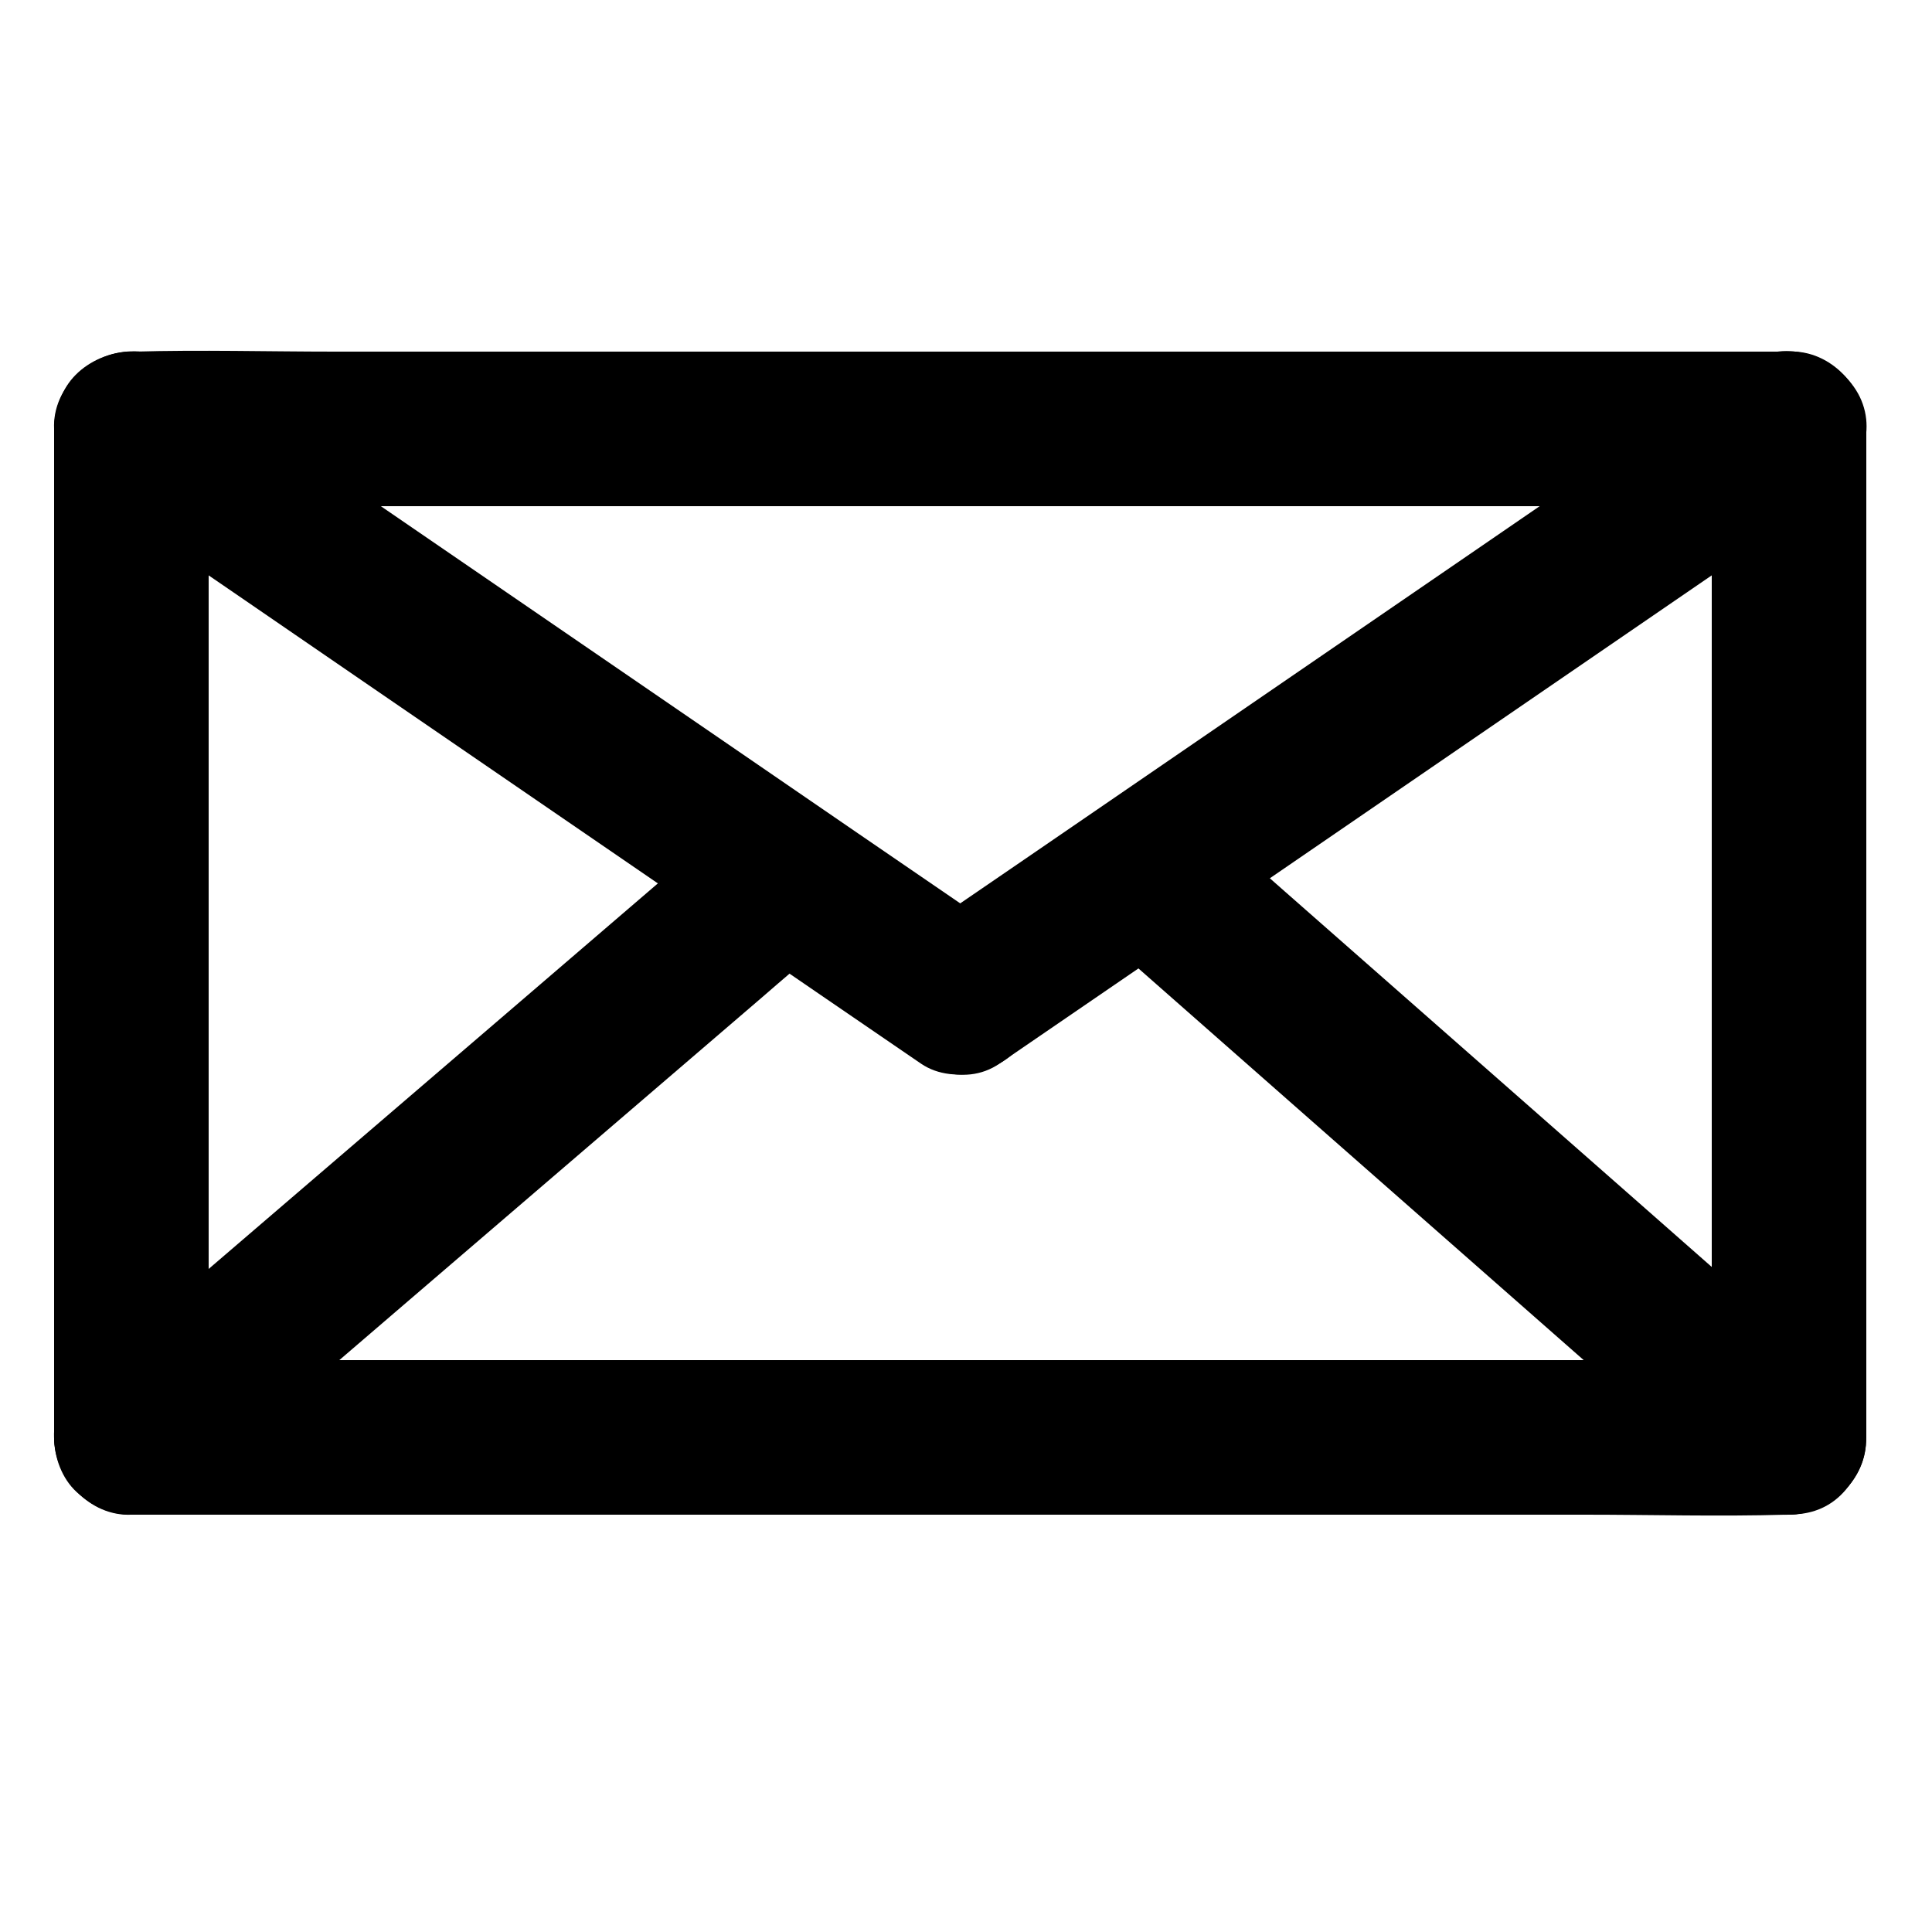
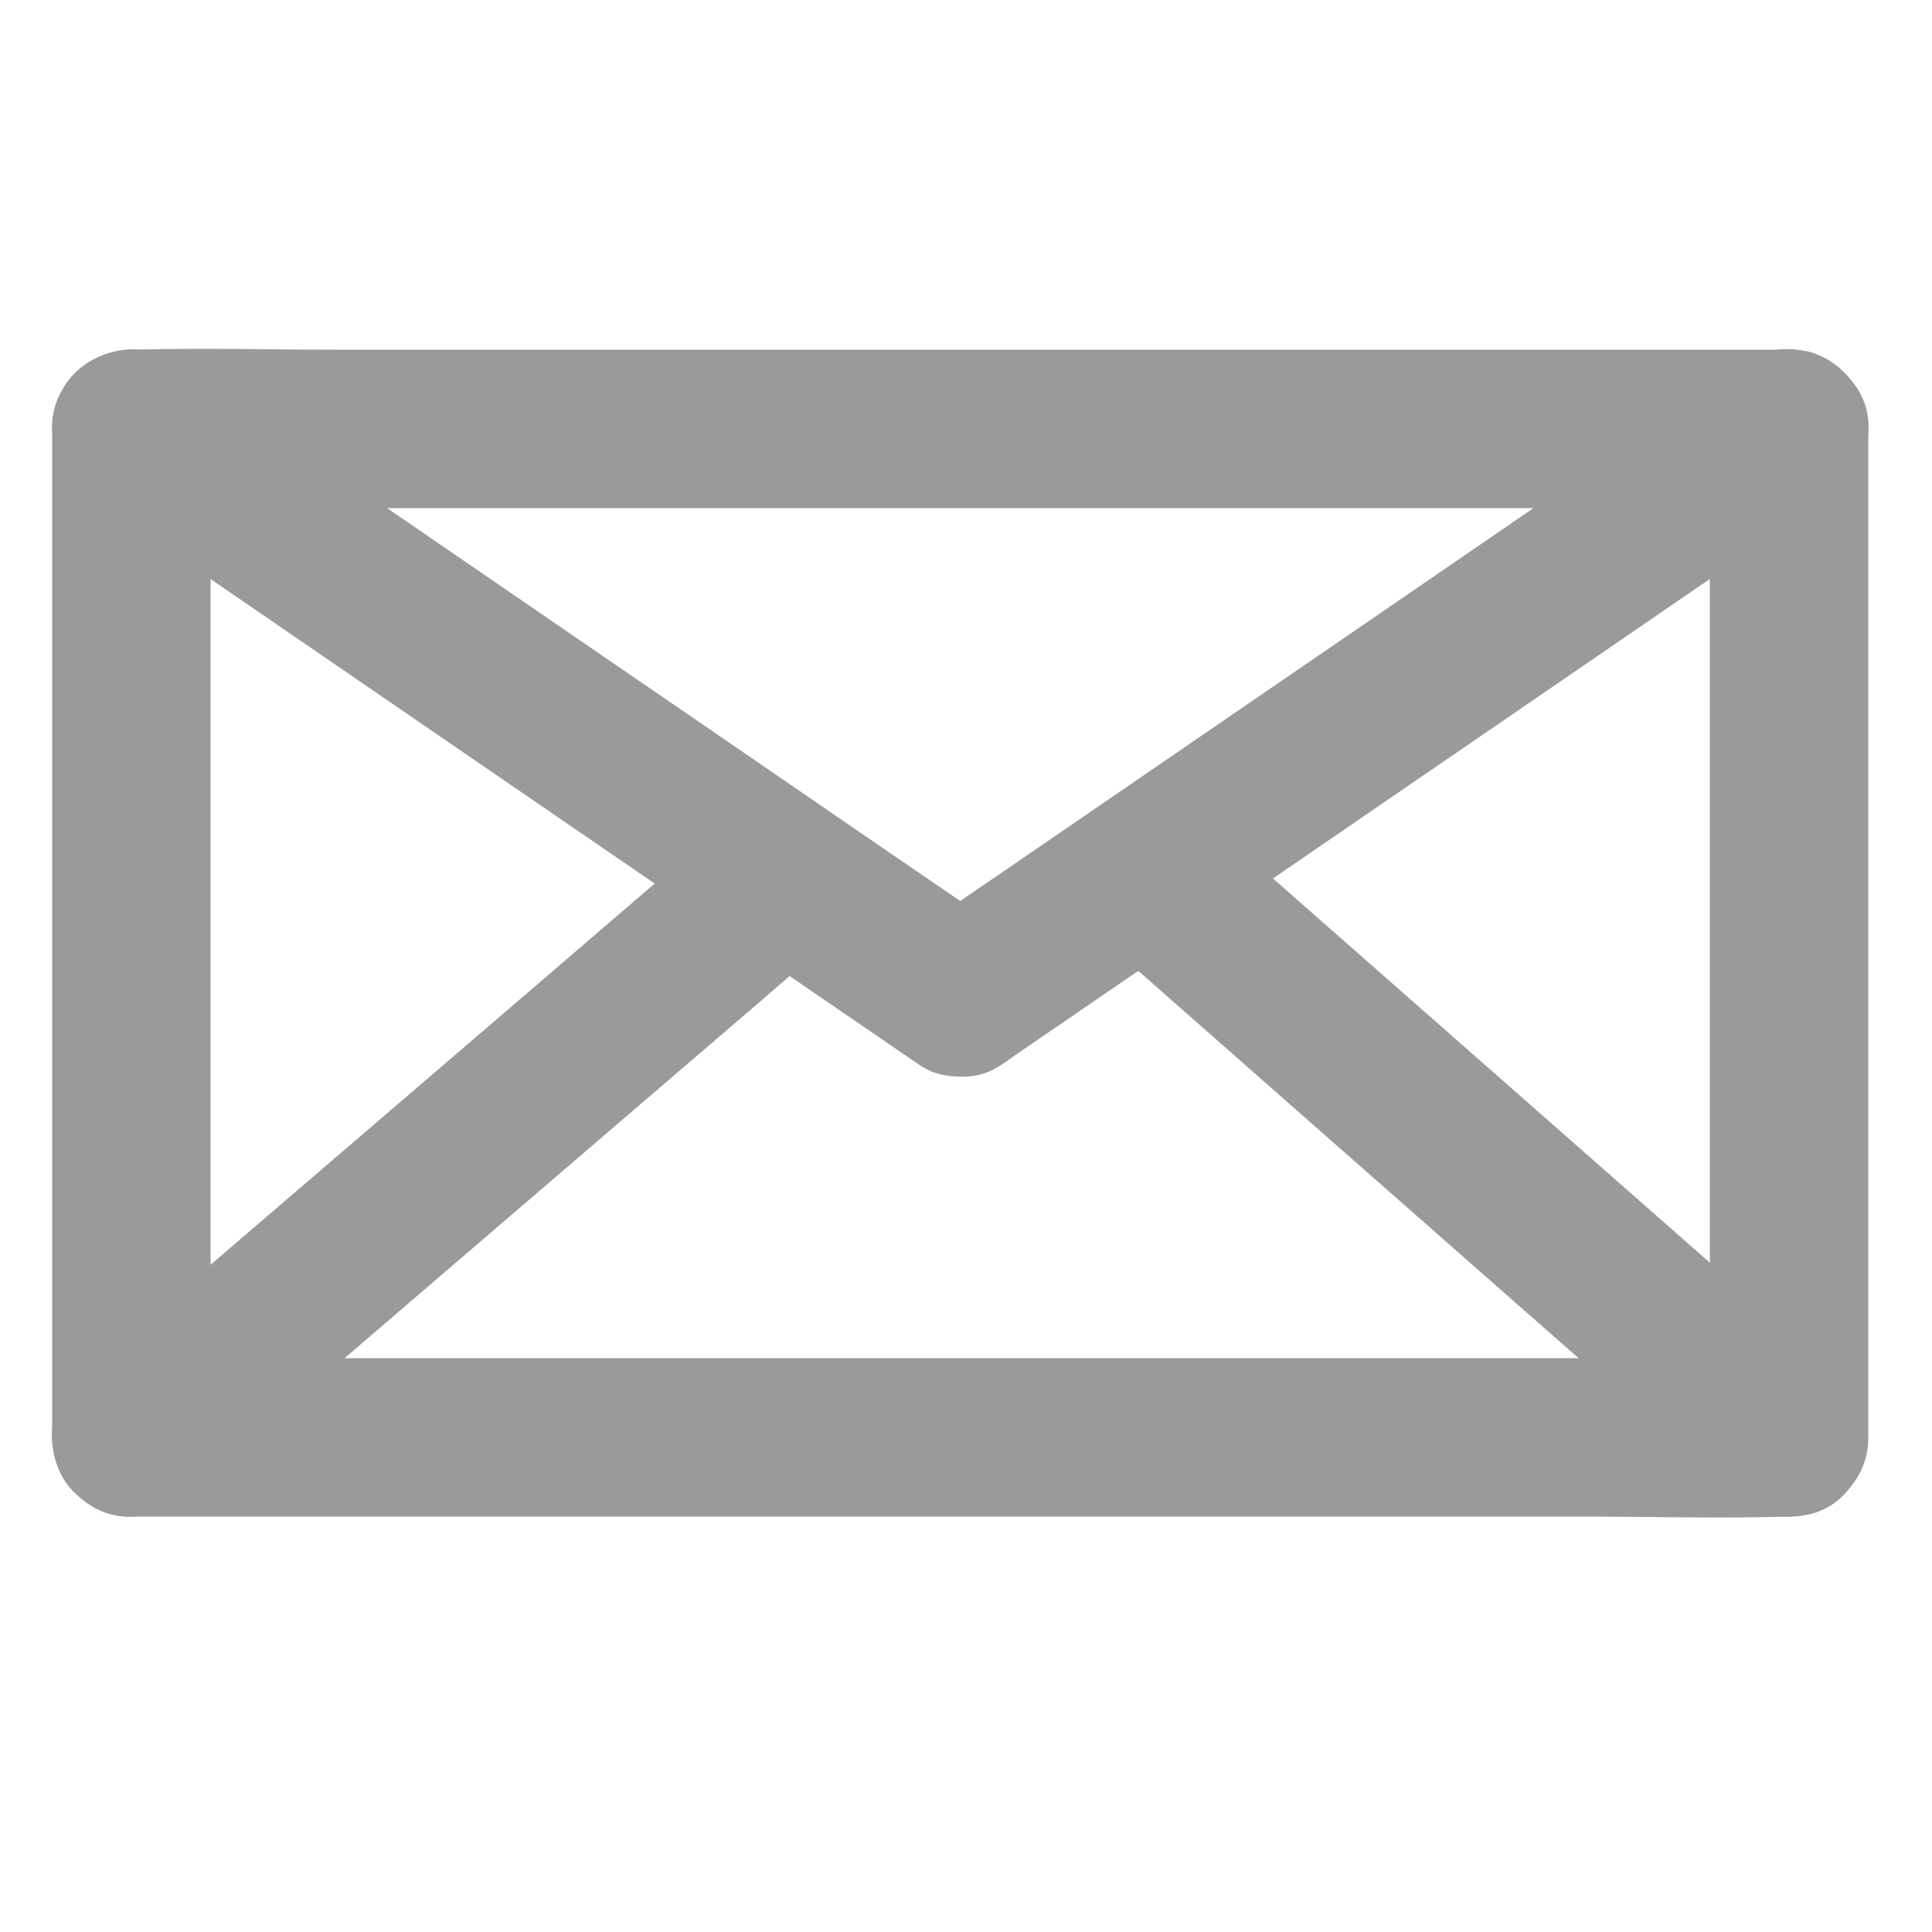
<svg xmlns="http://www.w3.org/2000/svg" version="1.1" id="Layer_1" x="0px" y="0px" viewBox="0 0 500 500" enable-background="new 0 0 500 500" xml:space="preserve">
  <g>
-     <line x1="34" y1="111" x2="463" y2="111" />
+     <line fill="#9A9A9A" stroke="#9A9A9A" stroke-miterlimit="10" x1="34" y1="111" x2="463" y2="111" />
    <g>
-       <path d="M34,131c14.3,0,28.6,0,42.8,0c34.1,0,68.2,0,102.3,0c41.2,0,82.5,0,123.7,0c35.8,0,71.6,0,107.4,0c17.3,0,34.7,0.5,52,0    c0.2,0,0.5,0,0.7,0c10.5,0,20.5-9.2,20-20c-0.5-10.8-8.8-20-20-20c-14.3,0-28.6,0-42.8,0c-34.1,0-68.2,0-102.3,0    c-41.2,0-82.5,0-123.7,0c-35.8,0-71.6,0-107.4,0c-17.3,0-34.7-0.5-52,0c-0.2,0-0.5,0-0.7,0c-10.5,0-20.5,9.2-20,20    C14.5,121.8,22.8,131,34,131L34,131z" />
+       <path fill="#9A9A9A" stroke="#9A9A9A" stroke-miterlimit="10" d="M34,131c14.3,0,28.6,0,42.8,0c34.1,0,68.2,0,102.3,0    c41.2,0,82.5,0,123.7,0c35.8,0,71.6,0,107.4,0c17.3,0,34.7,0.5,52,0c0.2,0,0.5,0,0.7,0c10.5,0,20.5-9.2,20-20s-8.8-20-20-20    c-14.3,0-28.6,0-42.8,0c-34.1,0-68.2,0-102.3,0c-41.2,0-82.5,0-123.7,0c-35.8,0-71.6,0-107.4,0c-17.3,0-34.7-0.5-52,0    c-0.2,0-0.5,0-0.7,0c-10.5,0-20.5,9.2-20,20C14.5,121.8,22.8,131,34,131L34,131z" />
    </g>
  </g>
  <g>
-     <line x1="34" y1="111" x2="34" y2="372" />
+     <line fill="#9A9A9A" stroke="#9A9A9A" stroke-miterlimit="10" x1="34" y1="111" x2="34" y2="372" />
    <g>
-       <path d="M14,111c0,29.4,0,58.8,0,88.2c0,46.9,0,93.7,0,140.6c0,10.7,0,21.4,0,32.2c0,10.5,9.2,20.5,20,20c10.8-0.5,20-8.8,20-20    c0-29.4,0-58.8,0-88.2c0-46.9,0-93.7,0-140.6c0-10.7,0-21.4,0-32.2c0-10.5-9.2-20.5-20-20C23.2,91.5,14,99.8,14,111L14,111z" />
+       <path fill="#9A9A9A" stroke="#9A9A9A" stroke-miterlimit="10" d="M14,111c0,29.4,0,58.8,0,88.2c0,46.9,0,93.7,0,140.6    c0,10.7,0,21.4,0,32.2c0,10.5,9.2,20.5,20,20s20-8.8,20-20c0-29.4,0-58.8,0-88.2c0-46.9,0-93.7,0-140.6c0-10.7,0-21.4,0-32.2    c0-10.5-9.2-20.5-20-20C23.2,91.5,14,99.8,14,111L14,111z" />
    </g>
  </g>
  <g>
-     <line x1="463" y1="111" x2="463" y2="372" />
+     <line fill="#9A9A9A" stroke="#9A9A9A" stroke-miterlimit="10" x1="463" y1="111" x2="463" y2="372" />
    <g>
-       <path d="M443,111c0,29.4,0,58.8,0,88.2c0,46.9,0,93.7,0,140.6c0,10.7,0,21.4,0,32.2c0,10.5,9.2,20.5,20,20c10.8-0.5,20-8.8,20-20    c0-29.4,0-58.8,0-88.2c0-46.9,0-93.7,0-140.6c0-10.7,0-21.4,0-32.2c0-10.5-9.2-20.5-20-20C452.2,91.5,443,99.8,443,111L443,111z" />
+       <path fill="#9A9A9A" stroke="#9A9A9A" stroke-miterlimit="10" d="M443,111c0,29.4,0,58.8,0,88.2c0,46.9,0,93.7,0,140.6    c0,10.7,0,21.4,0,32.2c0,10.5,9.2,20.5,20,20s20-8.8,20-20c0-29.4,0-58.8,0-88.2c0-46.9,0-93.7,0-140.6c0-10.7,0-21.4,0-32.2    c0-10.5-9.2-20.5-20-20C452.2,91.5,443,99.8,443,111L443,111z" />
    </g>
  </g>
  <g>
-     <line x1="34" y1="372" x2="463" y2="372" />
+     <line fill="#9A9A9A" stroke="#9A9A9A" stroke-miterlimit="10" x1="34" y1="372" x2="463" y2="372" />
    <g>
-       <path d="M34,392c14.3,0,28.6,0,42.8,0c34.1,0,68.2,0,102.3,0c41.2,0,82.5,0,123.7,0c35.8,0,71.6,0,107.4,0c17.3,0,34.7,0.5,52,0    c0.2,0,0.5,0,0.7,0c10.5,0,20.5-9.2,20-20c-0.5-10.8-8.8-20-20-20c-14.3,0-28.6,0-42.8,0c-34.1,0-68.2,0-102.3,0    c-41.2,0-82.5,0-123.7,0c-35.8,0-71.6,0-107.4,0c-17.3,0-34.7-0.5-52,0c-0.2,0-0.5,0-0.7,0c-10.5,0-20.5,9.2-20,20    C14.5,382.8,22.8,392,34,392L34,392z" />
+       <path fill="#9A9A9A" stroke="#9A9A9A" stroke-miterlimit="10" d="M34,392c14.3,0,28.6,0,42.8,0c34.1,0,68.2,0,102.3,0    c41.2,0,82.5,0,123.7,0c35.8,0,71.6,0,107.4,0c17.3,0,34.7,0.5,52,0c0.2,0,0.5,0,0.7,0c10.5,0,20.5-9.2,20-20s-8.8-20-20-20    c-14.3,0-28.6,0-42.8,0c-34.1,0-68.2,0-102.3,0c-41.2,0-82.5,0-123.7,0c-35.8,0-71.6,0-107.4,0c-17.3,0-34.7-0.5-52,0    c-0.2,0-0.5,0-0.7,0c-10.5,0-20.5,9.2-20,20C14.5,382.8,22.8,392,34,392L34,392z" />
    </g>
  </g>
  <g>
-     <line x1="34" y1="111" x2="248.5" y2="258" />
+     <line fill="#9A9A9A" stroke="#9A9A9A" stroke-miterlimit="10" x1="34" y1="111" x2="248.5" y2="258" />
    <g>
-       <path d="M23.9,128.3c24.3,16.6,48.6,33.3,72.8,49.9c38.4,26.3,76.7,52.6,115.1,78.9c8.9,6.1,17.7,12.1,26.6,18.2    c8.7,5.9,22.6,1.9,27.4-7.2c5.4-10.2,2.1-21-7.2-27.4c-24.3-16.6-48.6-33.3-72.8-49.9c-38.4-26.3-76.7-52.6-115.1-78.9    c-8.9-6.1-17.7-12.1-26.6-18.2c-8.7-5.9-22.6-1.9-27.4,7.2C11.4,111.1,14.7,121.9,23.9,128.3L23.9,128.3z" />
+       <path fill="#9A9A9A" stroke="#9A9A9A" stroke-miterlimit="10" d="M23.9,128.3c24.3,16.6,48.6,33.3,72.8,49.9    c38.4,26.3,76.7,52.6,115.1,78.9c8.9,6.1,17.7,12.1,26.6,18.2c8.7,5.9,22.6,1.9,27.4-7.2c5.4-10.2,2.1-21-7.2-27.4    c-24.3-16.6-48.6-33.3-72.8-49.9c-38.4-26.3-76.7-52.6-115.1-78.9c-8.9-6.1-17.7-12.1-26.6-18.2c-8.7-5.9-22.6-1.9-27.4,7.2    C11.4,111.1,14.7,121.9,23.9,128.3L23.9,128.3z" />
    </g>
  </g>
  <g>
-     <line x1="248.5" y1="258" x2="463" y2="111" />
+     <line fill="#9A9A9A" stroke="#9A9A9A" stroke-miterlimit="10" x1="248.5" y1="258" x2="463" y2="111" />
    <g>
-       <path d="M258.6,275.3c24.3-16.6,48.6-33.3,72.8-49.9c38.4-26.3,76.7-52.6,115.1-78.9c8.9-6.1,17.7-12.1,26.6-18.2    c8.6-5.9,13.3-17.8,7.2-27.4c-5.5-8.6-18.1-13.5-27.4-7.2c-24.3,16.6-48.6,33.3-72.8,49.9c-38.4,26.3-76.7,52.6-115.1,78.9    c-8.9,6.1-17.7,12.1-26.6,18.2c-8.6,5.9-13.3,17.8-7.2,27.4C236.8,276.7,249.4,281.6,258.6,275.3L258.6,275.3z" />
+       <path fill="#9A9A9A" stroke="#9A9A9A" stroke-miterlimit="10" d="M258.6,275.3c24.3-16.6,48.6-33.3,72.8-49.9    c38.4-26.3,76.7-52.6,115.1-78.9c8.9-6.1,17.7-12.1,26.6-18.2c8.6-5.9,13.3-17.8,7.2-27.4c-5.5-8.6-18.1-13.5-27.4-7.2    c-24.3,16.6-48.6,33.3-72.8,49.9c-38.4,26.3-76.7,52.6-115.1,78.9c-8.9,6.1-17.7,12.1-26.6,18.2c-8.6,5.9-13.3,17.8-7.2,27.4    C236.8,276.7,249.4,281.6,258.6,275.3L258.6,275.3z" />
    </g>
  </g>
  <g>
    <g>
-       <path d="M48.1,386.1c19.1-16.4,38.2-32.8,57.3-49.2c30.3-26,60.6-52,90.9-78c6.9-6,13.9-11.9,20.8-17.9c8-6.8,7.5-21.4,0-28.3    c-8.5-7.8-19.8-7.3-28.3,0c-19.1,16.4-38.2,32.8-57.3,49.2c-30.3,26-60.6,52-90.9,78c-6.9,6-13.9,11.9-20.8,17.9    c-8,6.8-7.5,21.4,0,28.3C28.3,393.9,39.6,393.4,48.1,386.1L48.1,386.1z" />
+       <path fill="#9A9A9A" stroke="#9A9A9A" stroke-miterlimit="10" d="M48.1,386.1c19.1-16.4,38.2-32.8,57.3-49.2    c30.3-26,60.6-52,90.9-78c6.9-6,13.9-11.9,20.8-17.9c8-6.8,7.5-21.4,0-28.3c-8.5-7.8-19.8-7.3-28.3,0    c-19.1,16.4-38.2,32.8-57.3,49.2c-30.3,26-60.6,52-90.9,78c-6.9,6-13.9,11.9-20.8,17.9c-8,6.8-7.5,21.4,0,28.3    C28.3,393.9,39.6,393.4,48.1,386.1L48.1,386.1z" />
    </g>
  </g>
  <g>
    <g>
-       <path d="M477.1,357.9c-18.6-16.4-37.3-32.8-55.9-49.2c-29.6-26-59.1-52-88.7-78c-6.8-6-13.6-12-20.4-17.9    c-7.9-6.9-20.7-8.3-28.3,0c-6.9,7.6-8.4,20.9,0,28.3c18.6,16.4,37.3,32.8,55.9,49.2c29.6,26,59.1,52,88.7,78    c6.8,6,13.6,12,20.4,17.9c7.9,6.9,20.7,8.3,28.3,0C484.1,378.6,485.5,365.2,477.1,357.9L477.1,357.9z" />
+       <path fill="#9A9A9A" stroke="#9A9A9A" stroke-miterlimit="10" d="M477.1,357.9c-18.6-16.4-37.3-32.8-55.9-49.2    c-29.6-26-59.1-52-88.7-78c-6.8-6-13.6-12-20.4-17.9c-7.9-6.9-20.7-8.3-28.3,0c-6.9,7.6-8.4,20.9,0,28.3    c18.6,16.4,37.3,32.8,55.9,49.2c29.6,26,59.1,52,88.7,78c6.8,6,13.6,12,20.4,17.9c7.9,6.9,20.7,8.3,28.3,0    C484.1,378.6,485.5,365.2,477.1,357.9L477.1,357.9z" />
    </g>
  </g>
</svg>
